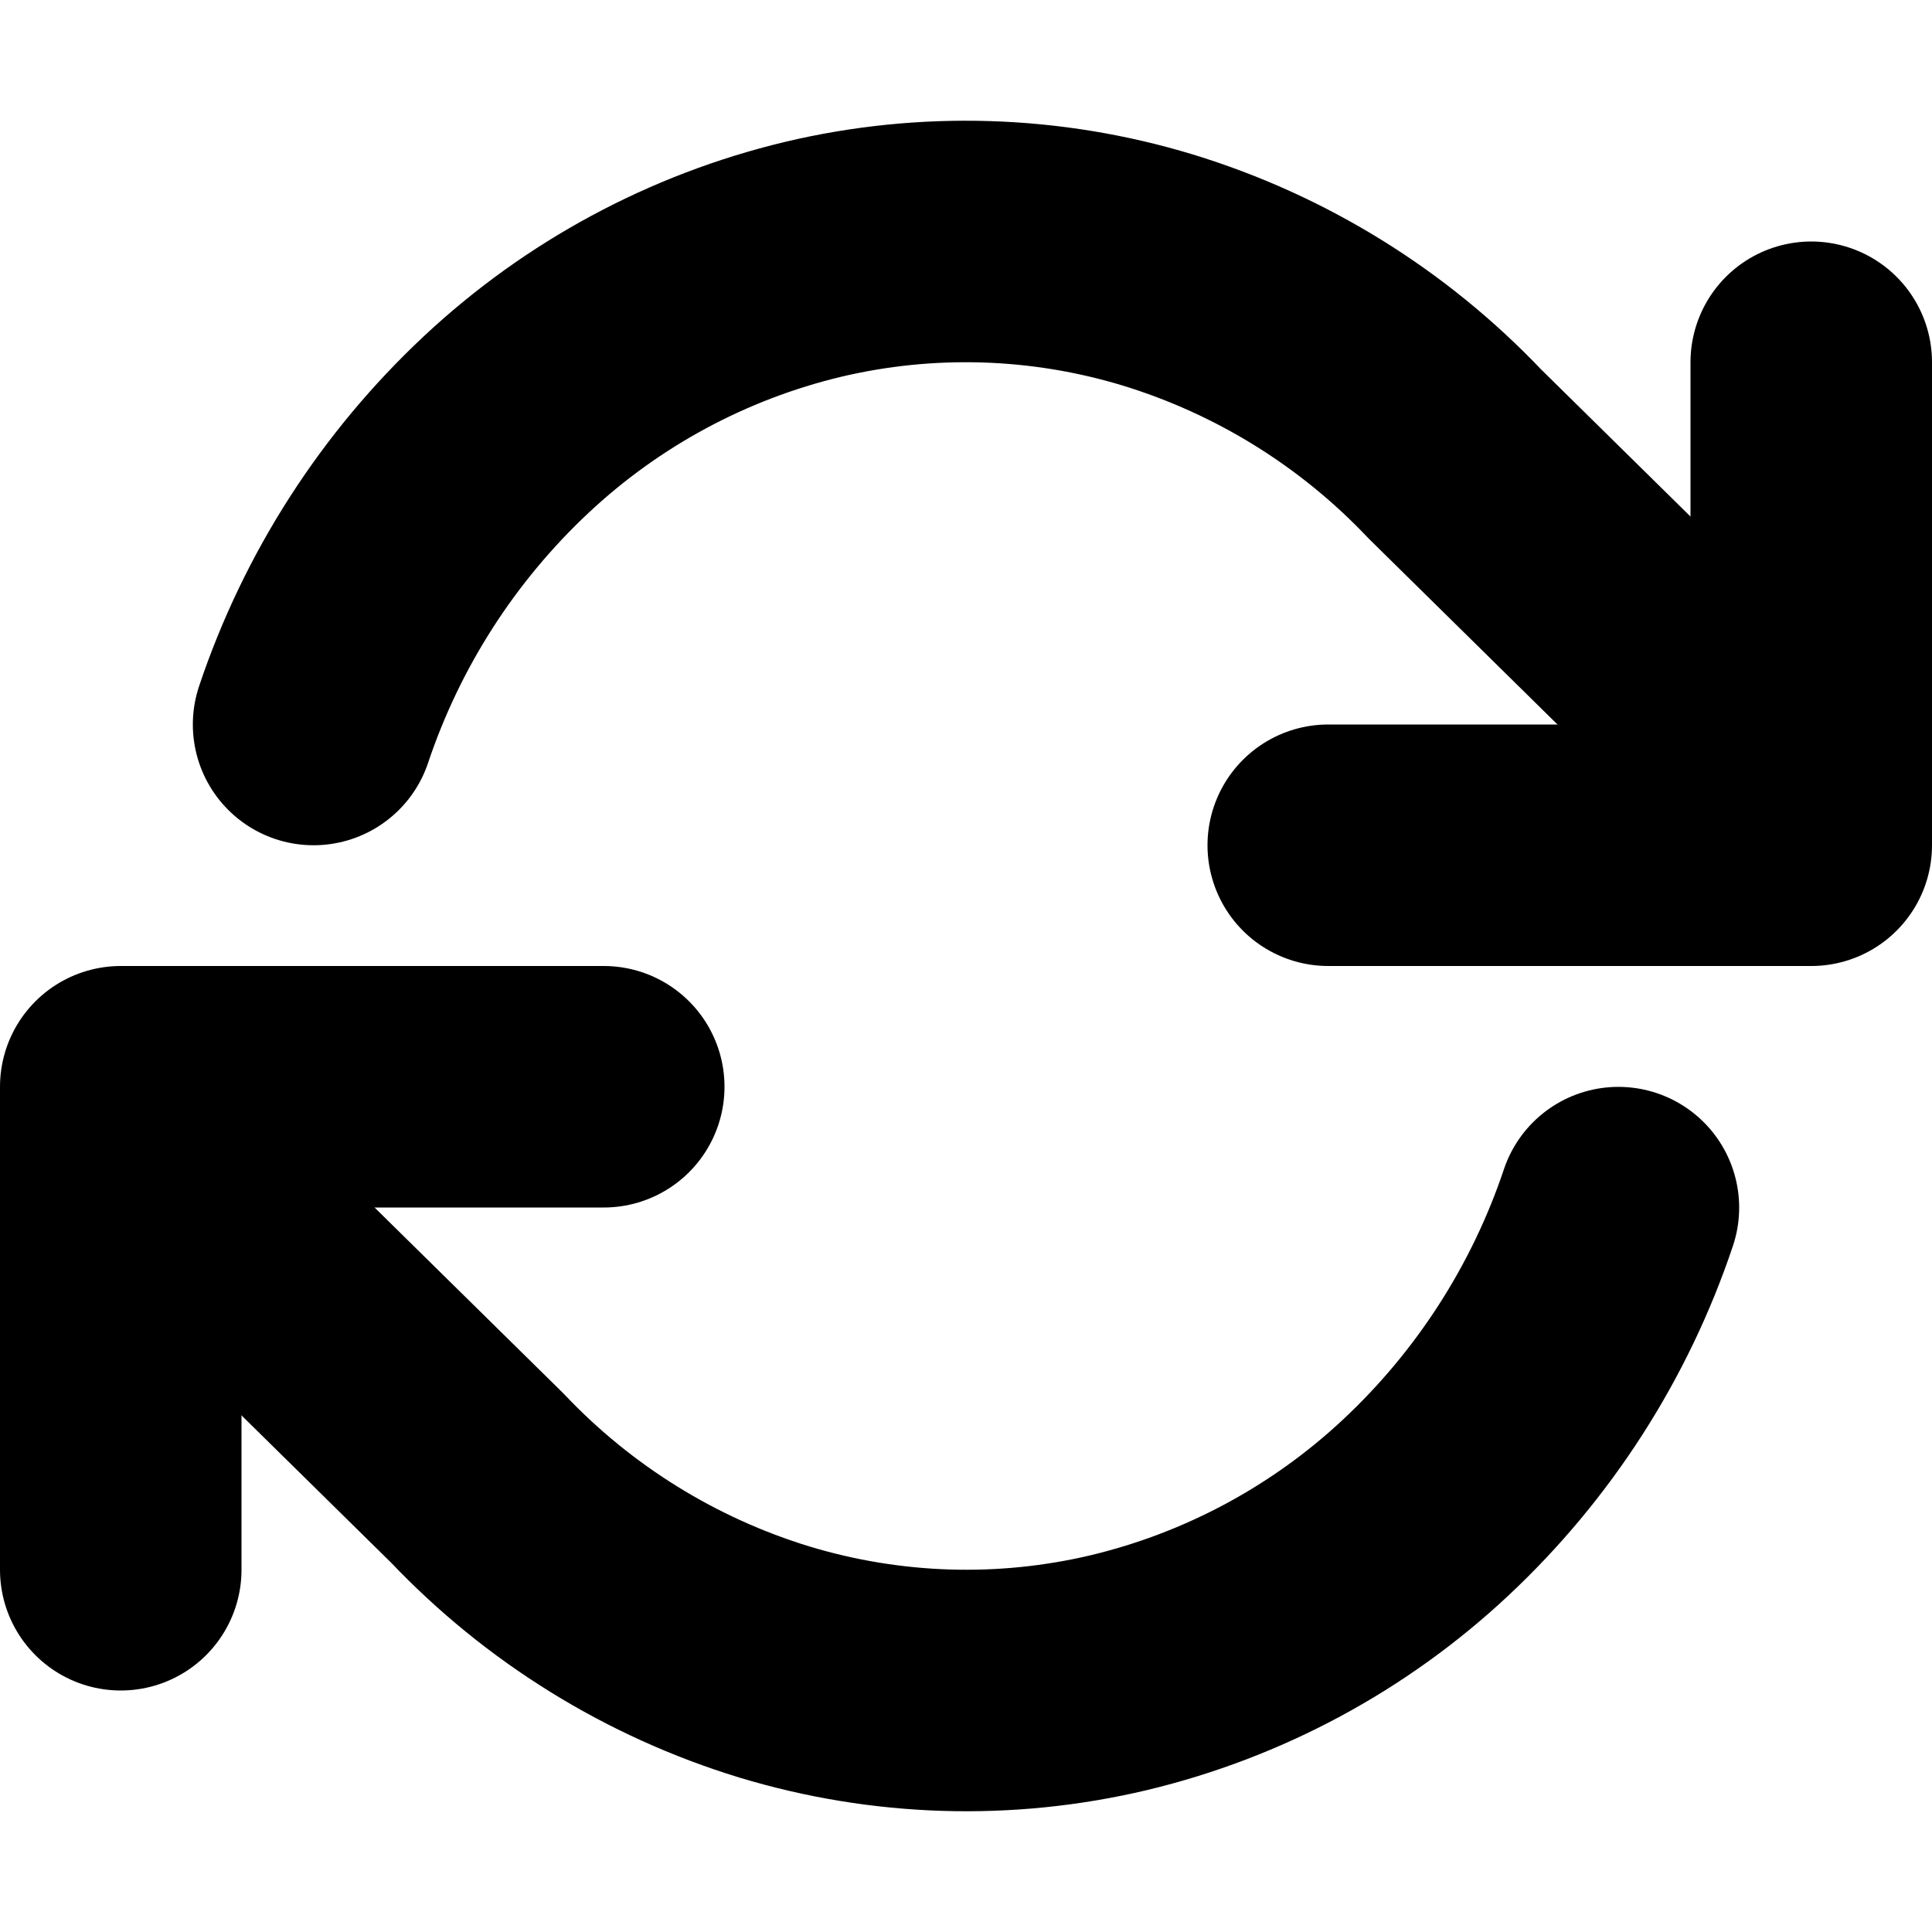
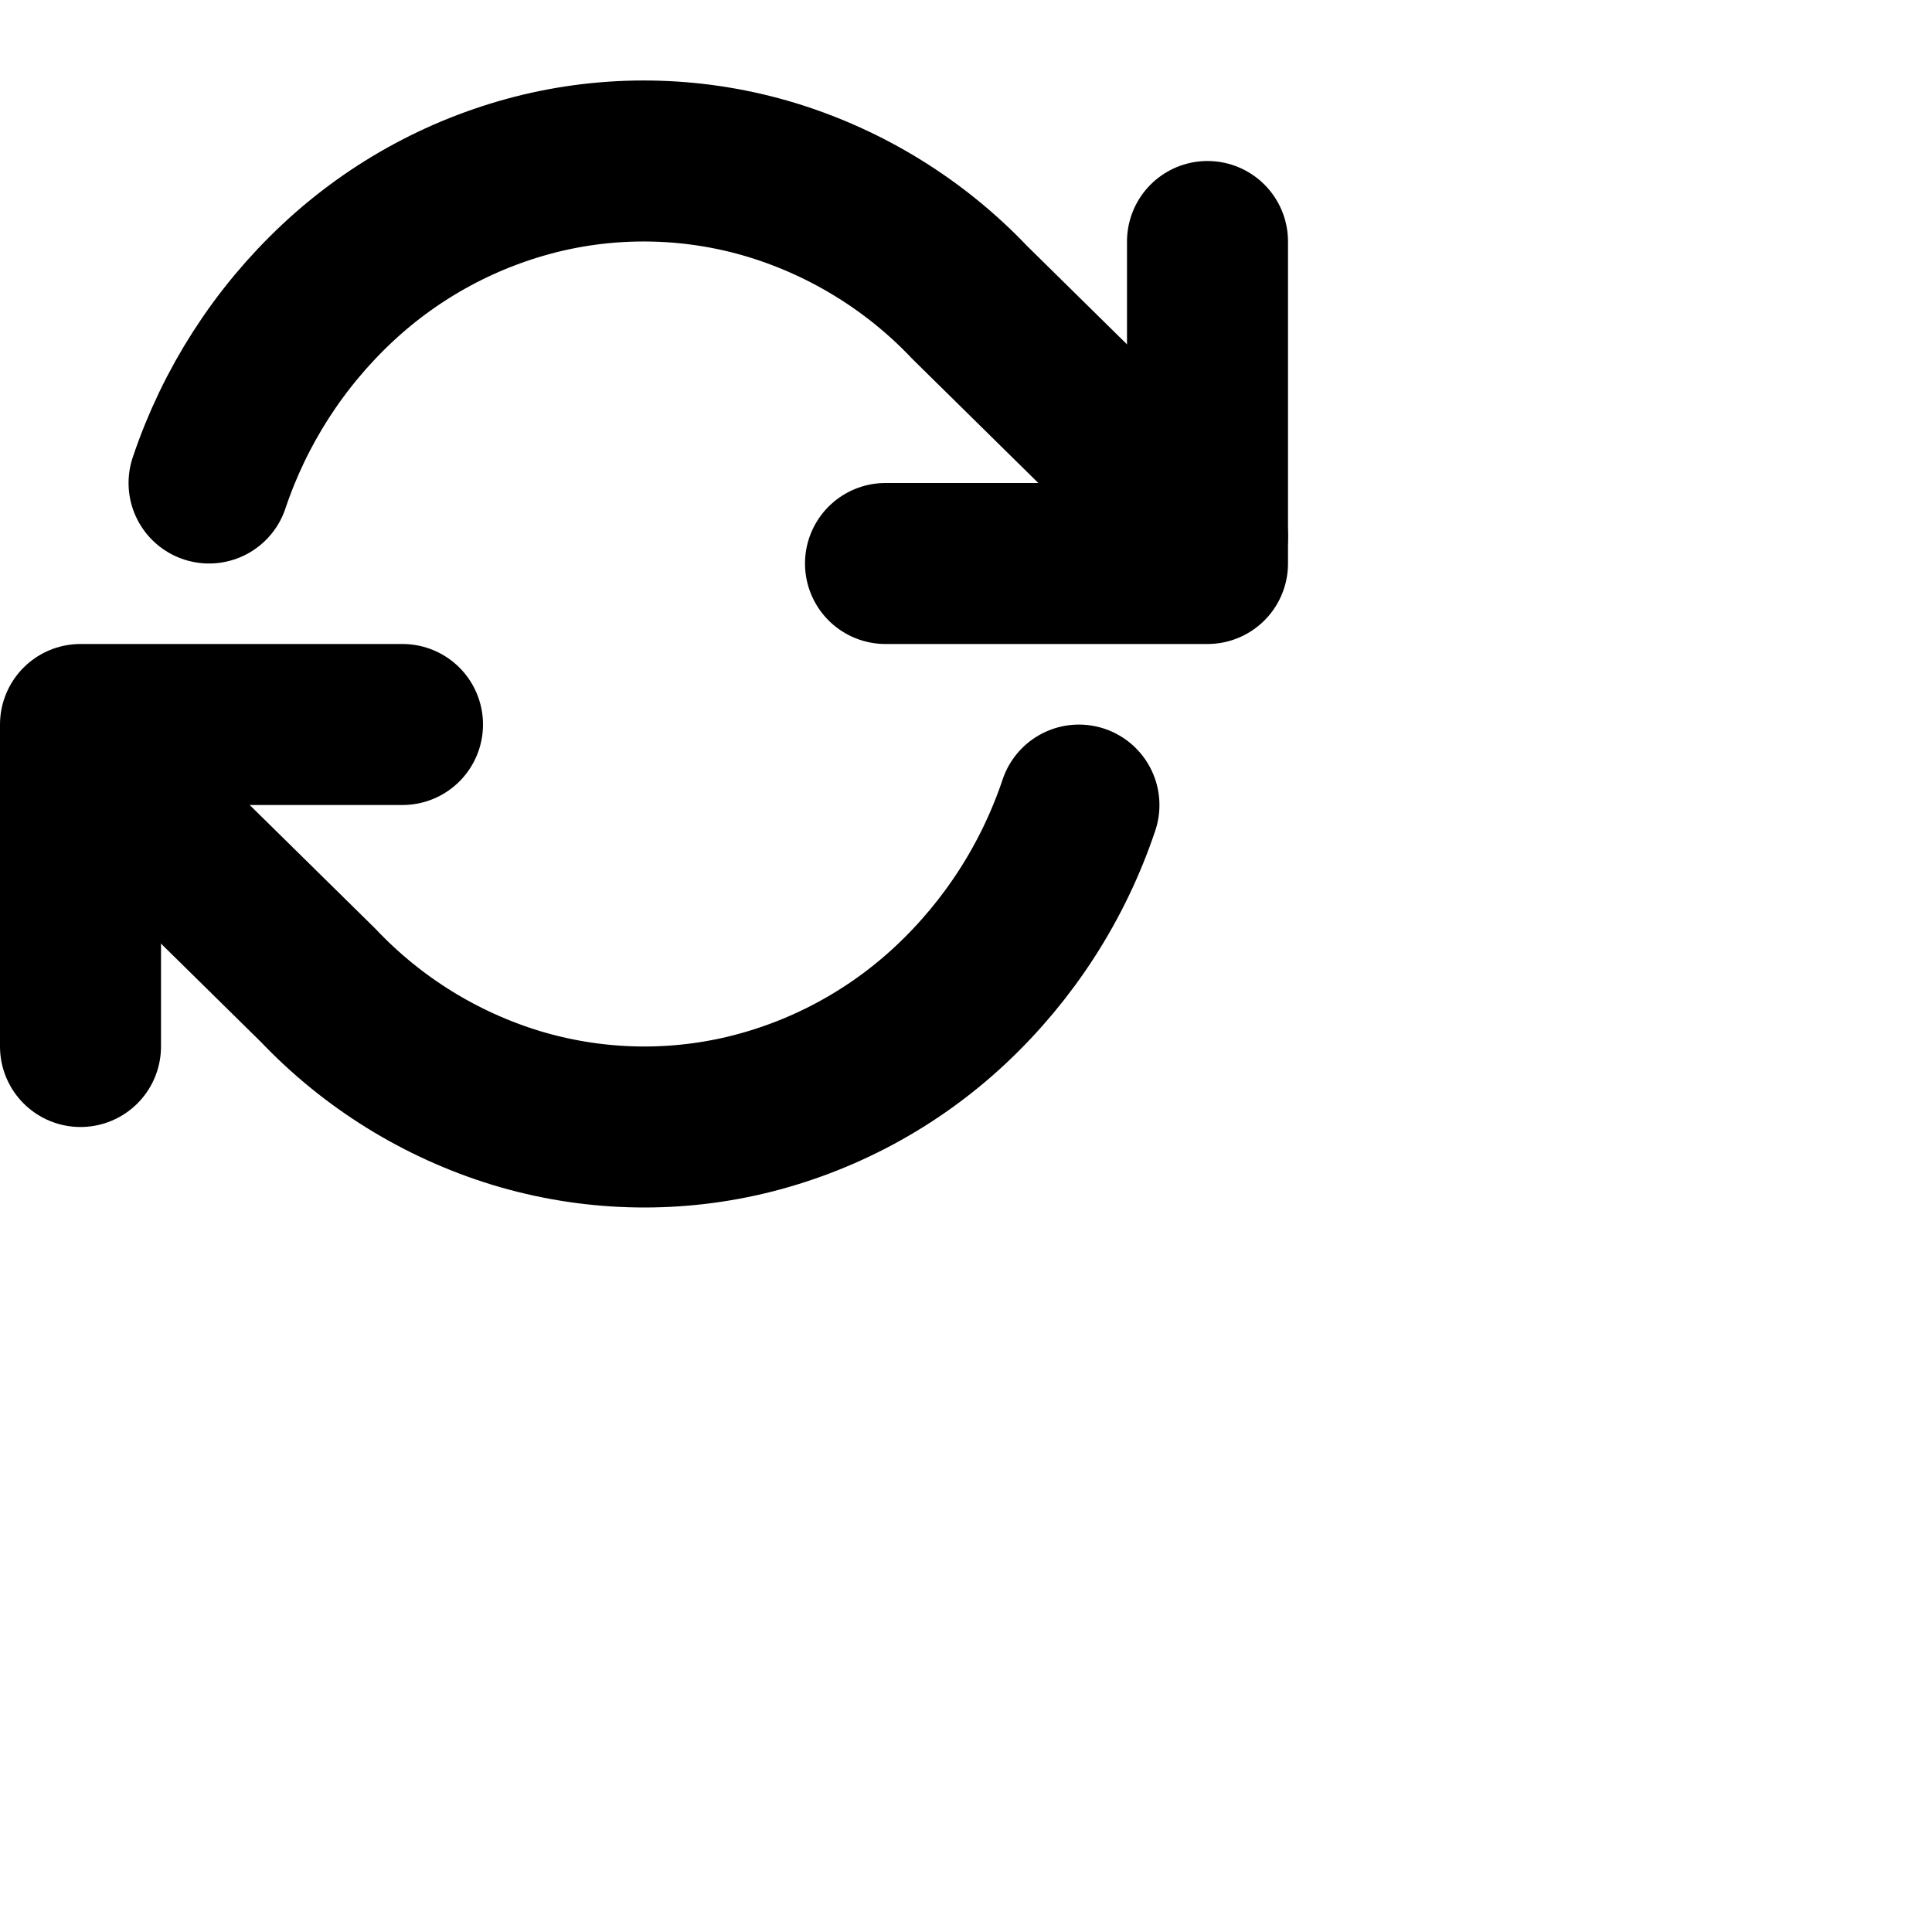
- <svg xmlns="http://www.w3.org/2000/svg" id="tuiIconRefresh" fill="none" viewBox="0 0 16 16">
+ <svg xmlns="http://www.w3.org/2000/svg" id="tuiIconRefresh" fill="none" viewBox="0 0 24 24">
  <path stroke="currentColor" stroke-linecap="round" stroke-linejoin="round" stroke-width="2" d="M15 3v4h-4M1 13V9h4" />
  <path stroke="currentColor" stroke-linecap="round" stroke-linejoin="round" stroke-width="2" d="M2.597 6a6.025 6.025 0 011.595-2.484 5.639 5.639 0 012.54-1.368 5.475 5.475 0 012.856.088 5.68 5.68 0 012.46 1.523L15 6.666M1 9.334l2.953 2.907a5.678 5.678 0 002.46 1.523c.929.281 1.91.312 2.854.088a5.638 5.638 0 002.541-1.368 6.023 6.023 0 001.595-2.483" />
</svg>
